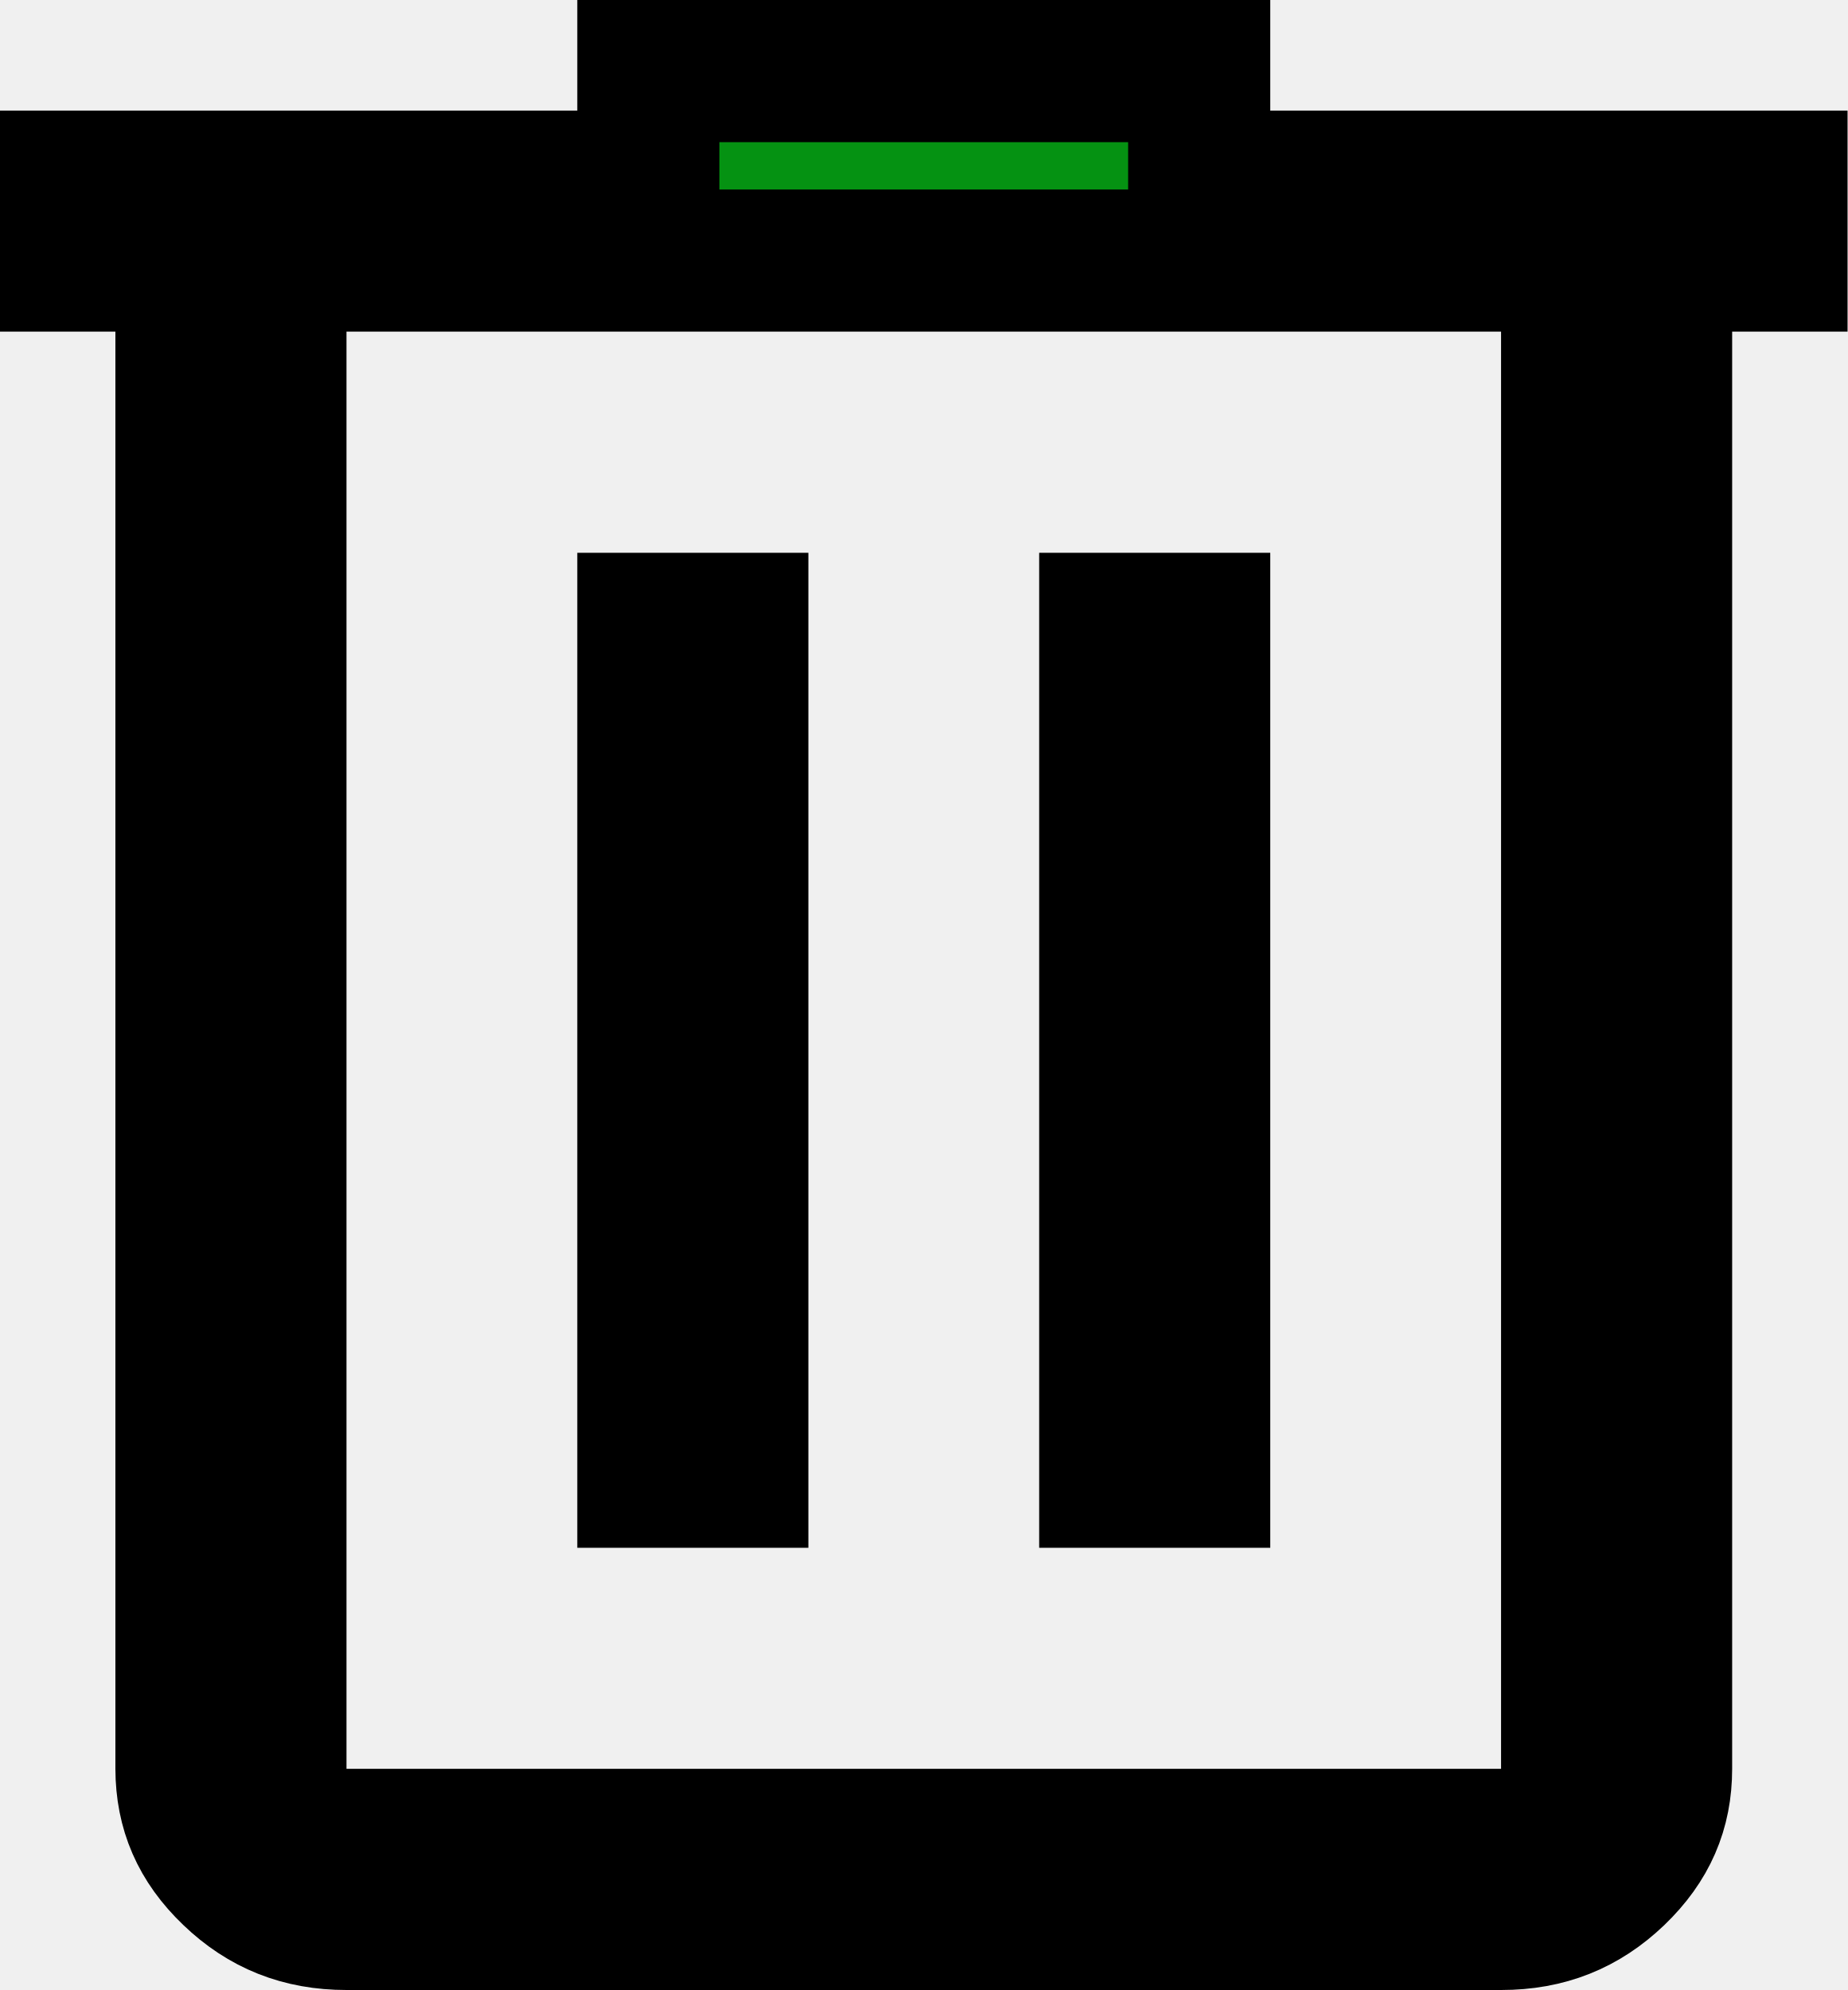
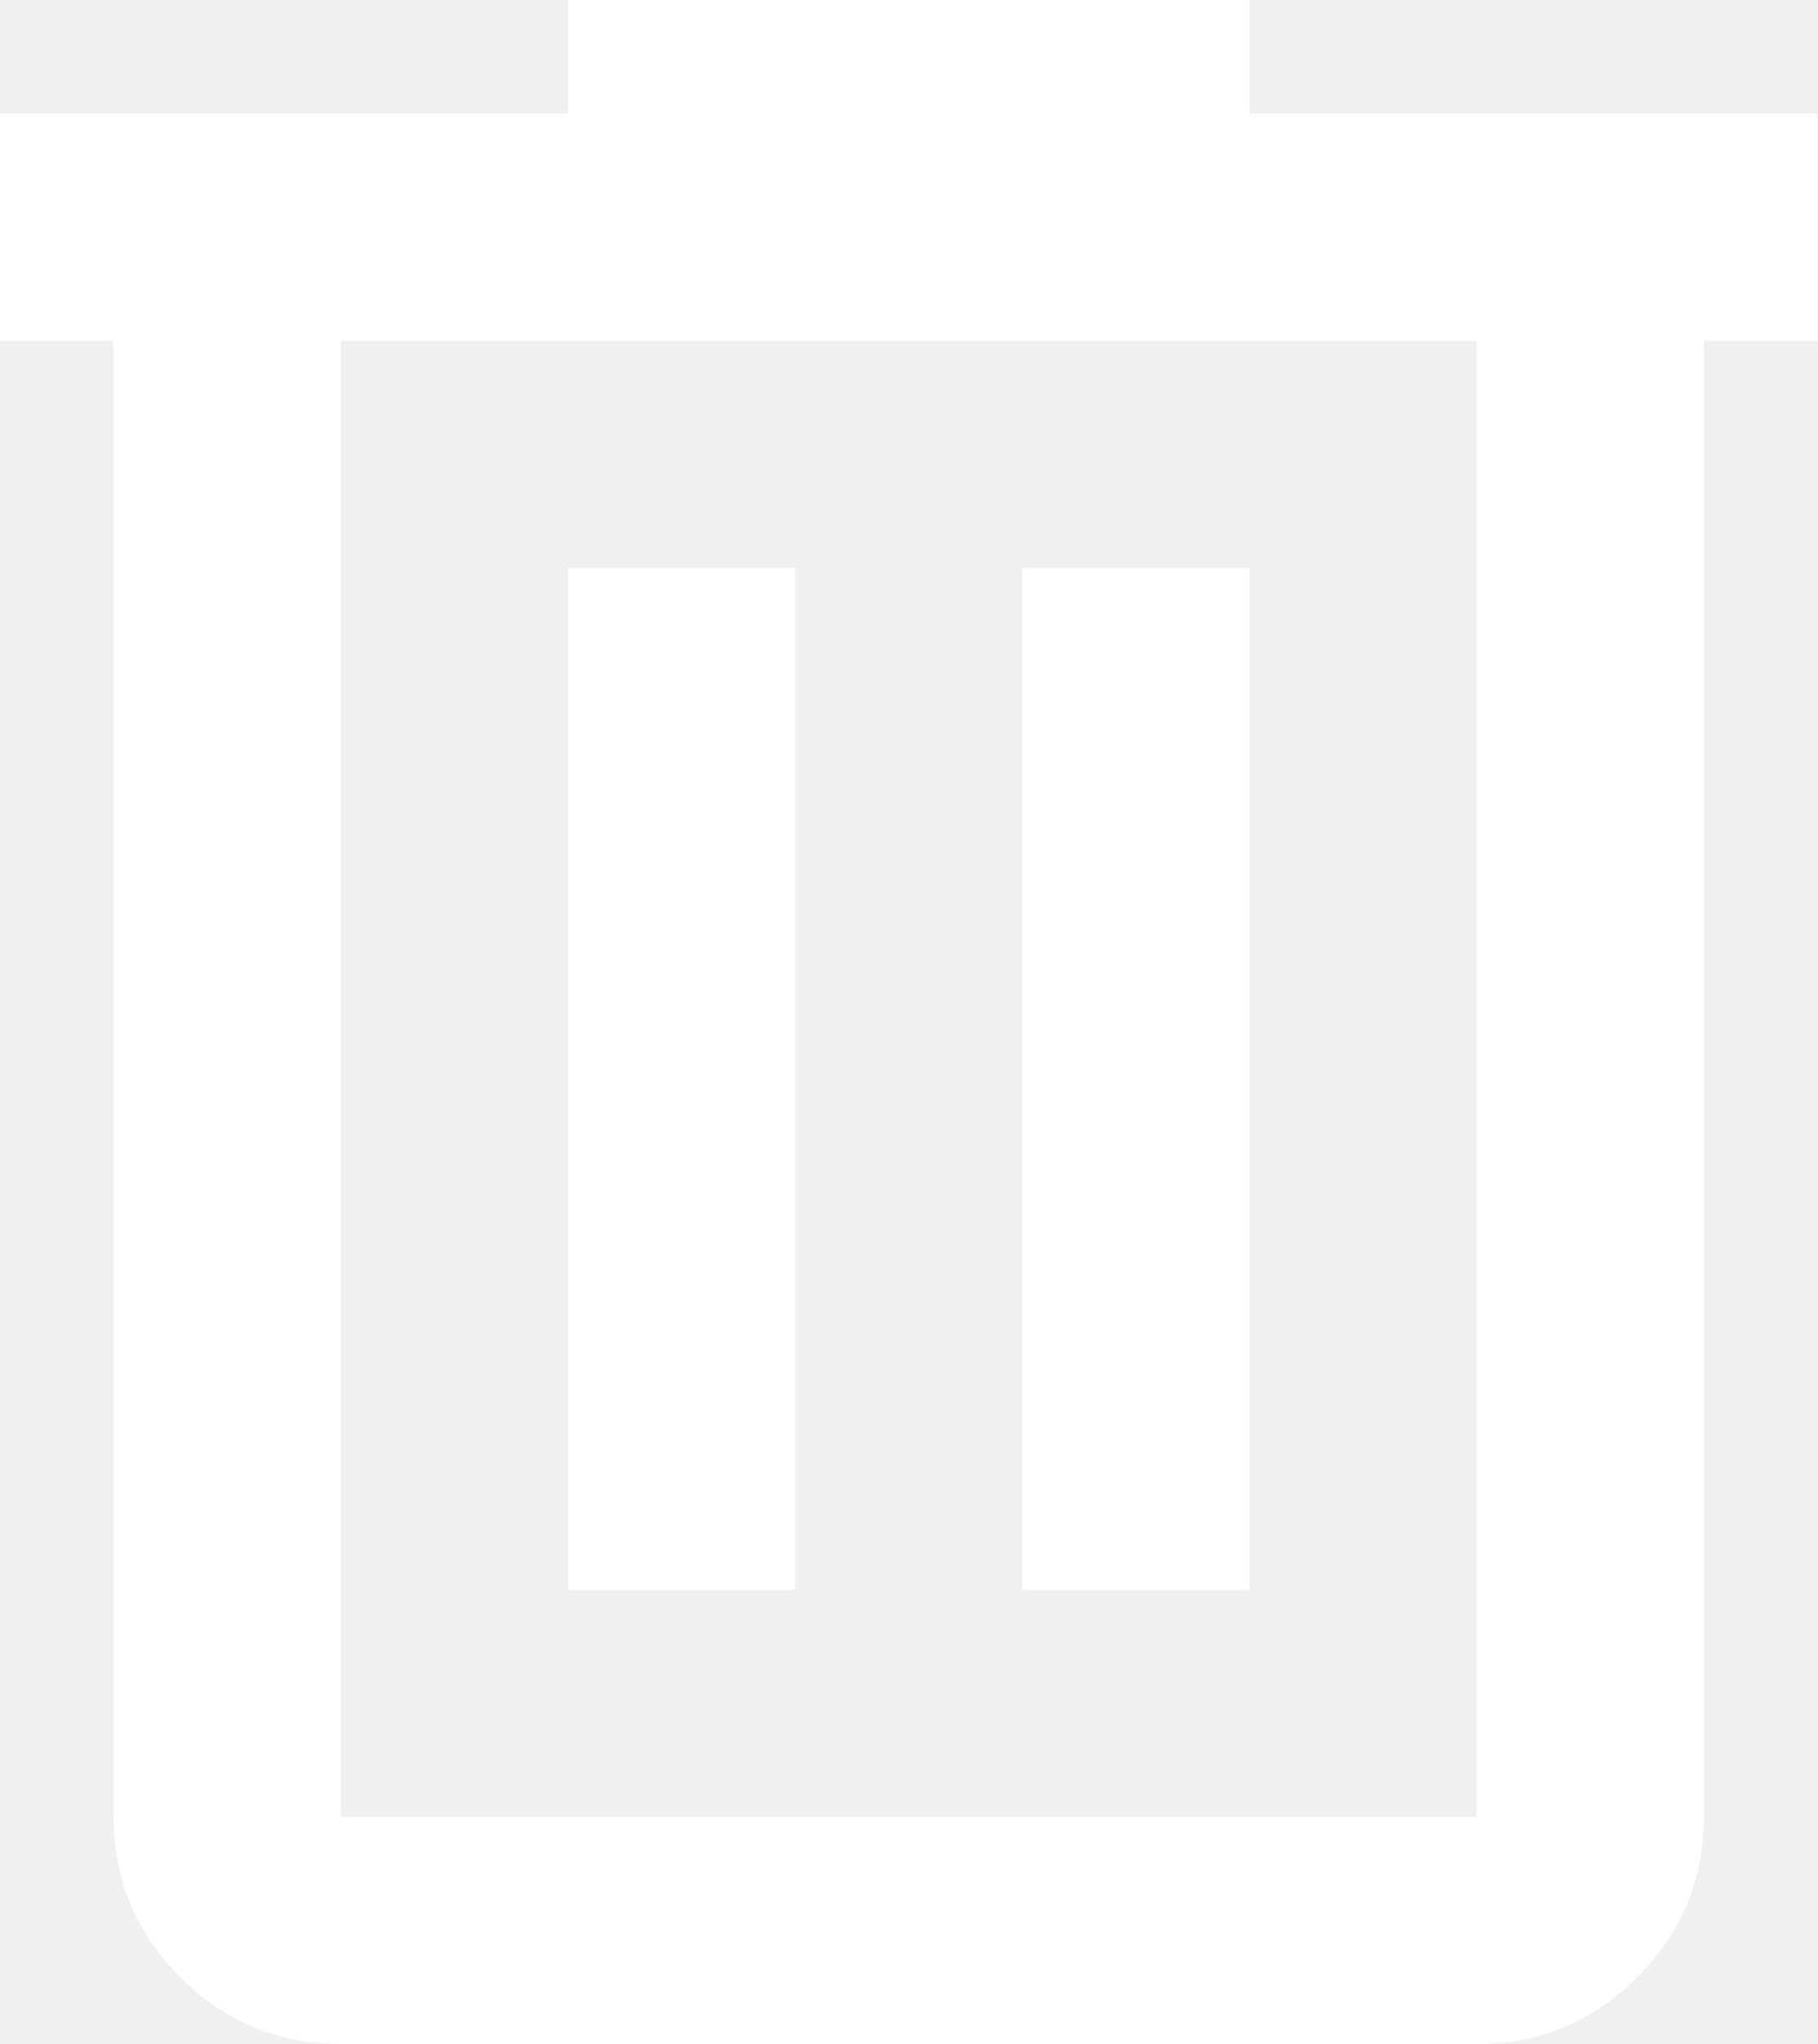
- <svg xmlns="http://www.w3.org/2000/svg" width="13" height="14" viewBox="0 0 13 14" fill="none">
-   <path d="M0.812 1.833H0.5V1.278H4.062H4.562V0.778V0.5H8.438V0.778V1.278H8.938H12.5V1.833H12.188H11.688V2.333V12.444C11.688 12.732 11.587 12.969 11.364 13.183C11.141 13.396 10.884 13.5 10.563 13.5H10.562H2.438C2.117 13.5 1.859 13.396 1.636 13.182C1.413 12.969 1.313 12.732 1.312 12.444V2.333V1.833H0.812ZM11.062 2.333V1.833H10.562H2.438H1.938V2.333V12.444V12.944H2.438H10.562H11.062V12.444V2.333ZM5.188 4.389V10.389H4.562V4.389H5.188ZM8.438 4.389V10.389H7.812V4.389H8.438Z" fill="#059212" stroke="black" />
+ <svg xmlns="http://www.w3.org/2000/svg" width="16" height="18" viewBox="0 0 16 18" fill="none">
+   <path d="M3 18C2.45 18 1.979 17.804 1.588 17.413C1.197 17.022 1.001 16.551 1 16V3H0V1H5V0H11V1H16V3H15V16C15 16.55 14.804 17.021 14.413 17.413C14.022 17.805 13.551 18.001 13 18H3ZM13 3H3V16H13V3ZM5 14H7V5H5V14ZM9 14H11V5H9V14Z" fill="white" />
</svg>
